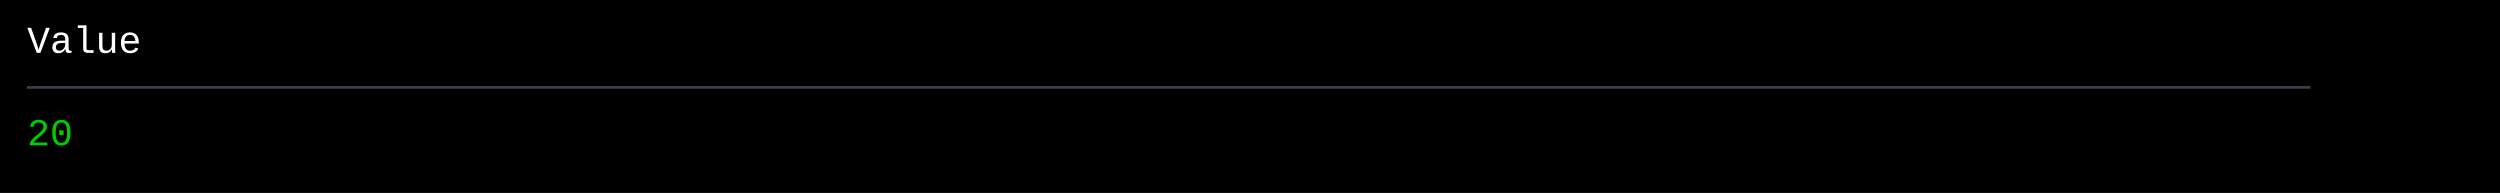
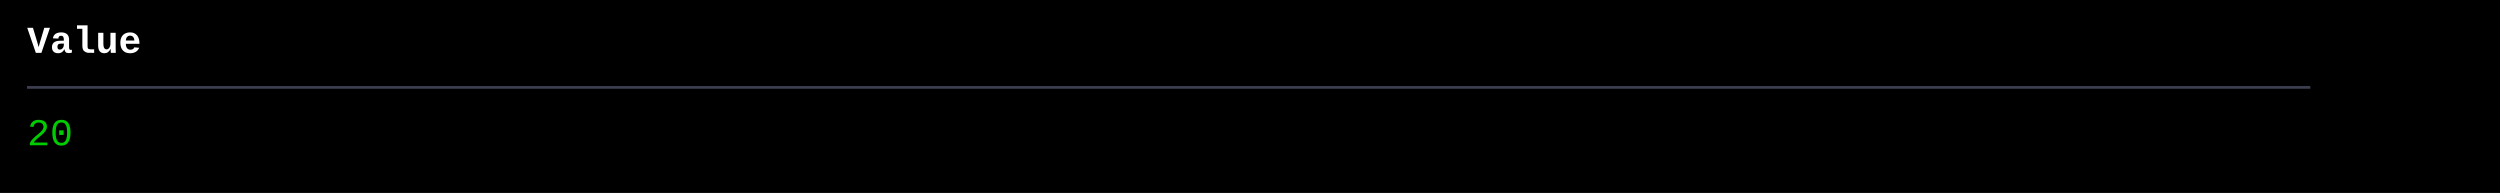
<svg xmlns="http://www.w3.org/2000/svg" width="920" height="71" viewBox="0 0 920 71">
  <style>
    text { font-family: Consolas, "Courier New", monospace; font-size: 14px; dominant-baseline: text-before-edge; white-space: pre; }
  </style>
  <rect width="920" height="71" fill="#000000" />
  <g transform="translate(10, 10)">
-     <text x="0" y="2" fill="#ffffff" textLength="900" lengthAdjust="spacingAndGlyphs">Value                                                                                               </text>
+     <text x="0" y="2" fill="#ffffff" textLength="45" lengthAdjust="spacingAndGlyphs" font-weight="bold">Value</text>
    <text x="0" y="19" fill="#3d3f51" textLength="900" lengthAdjust="spacingAndGlyphs">────────────────────────────────────────────────────────────────────────────────────────────────────</text>
    <text x="0" y="36" fill="#00cd00" textLength="18" lengthAdjust="spacingAndGlyphs">20</text>
  </g>
</svg>
